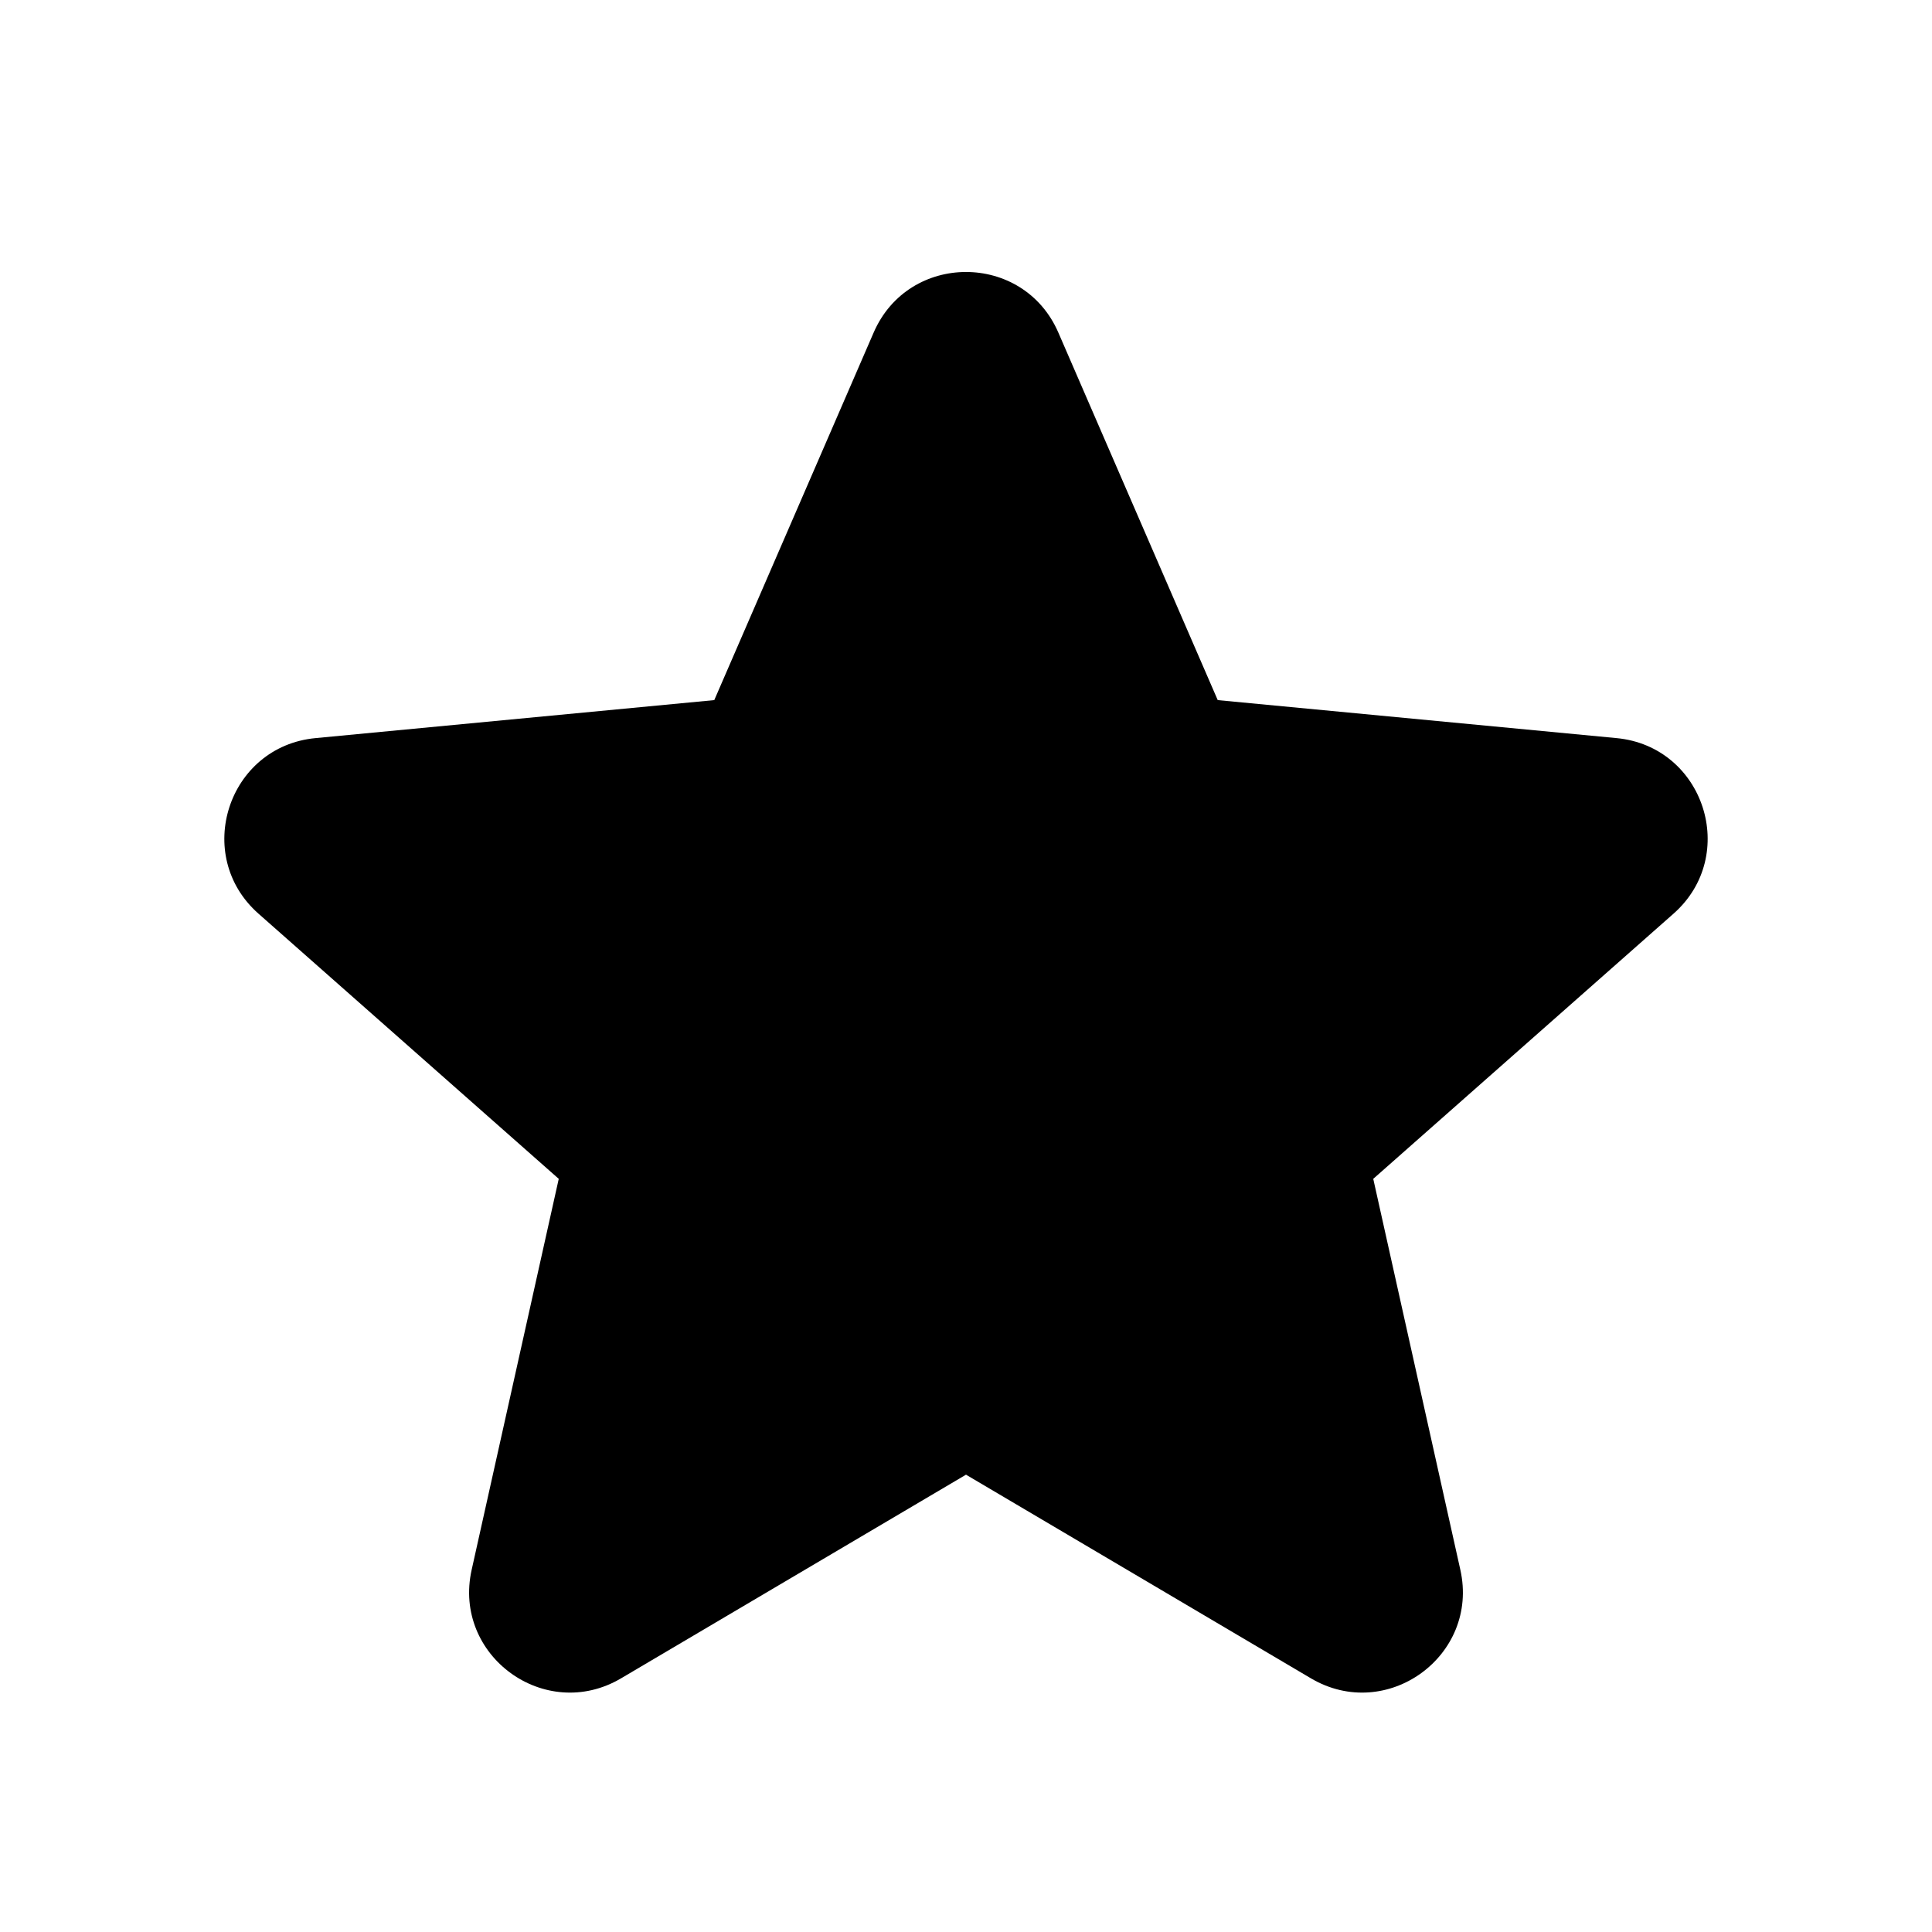
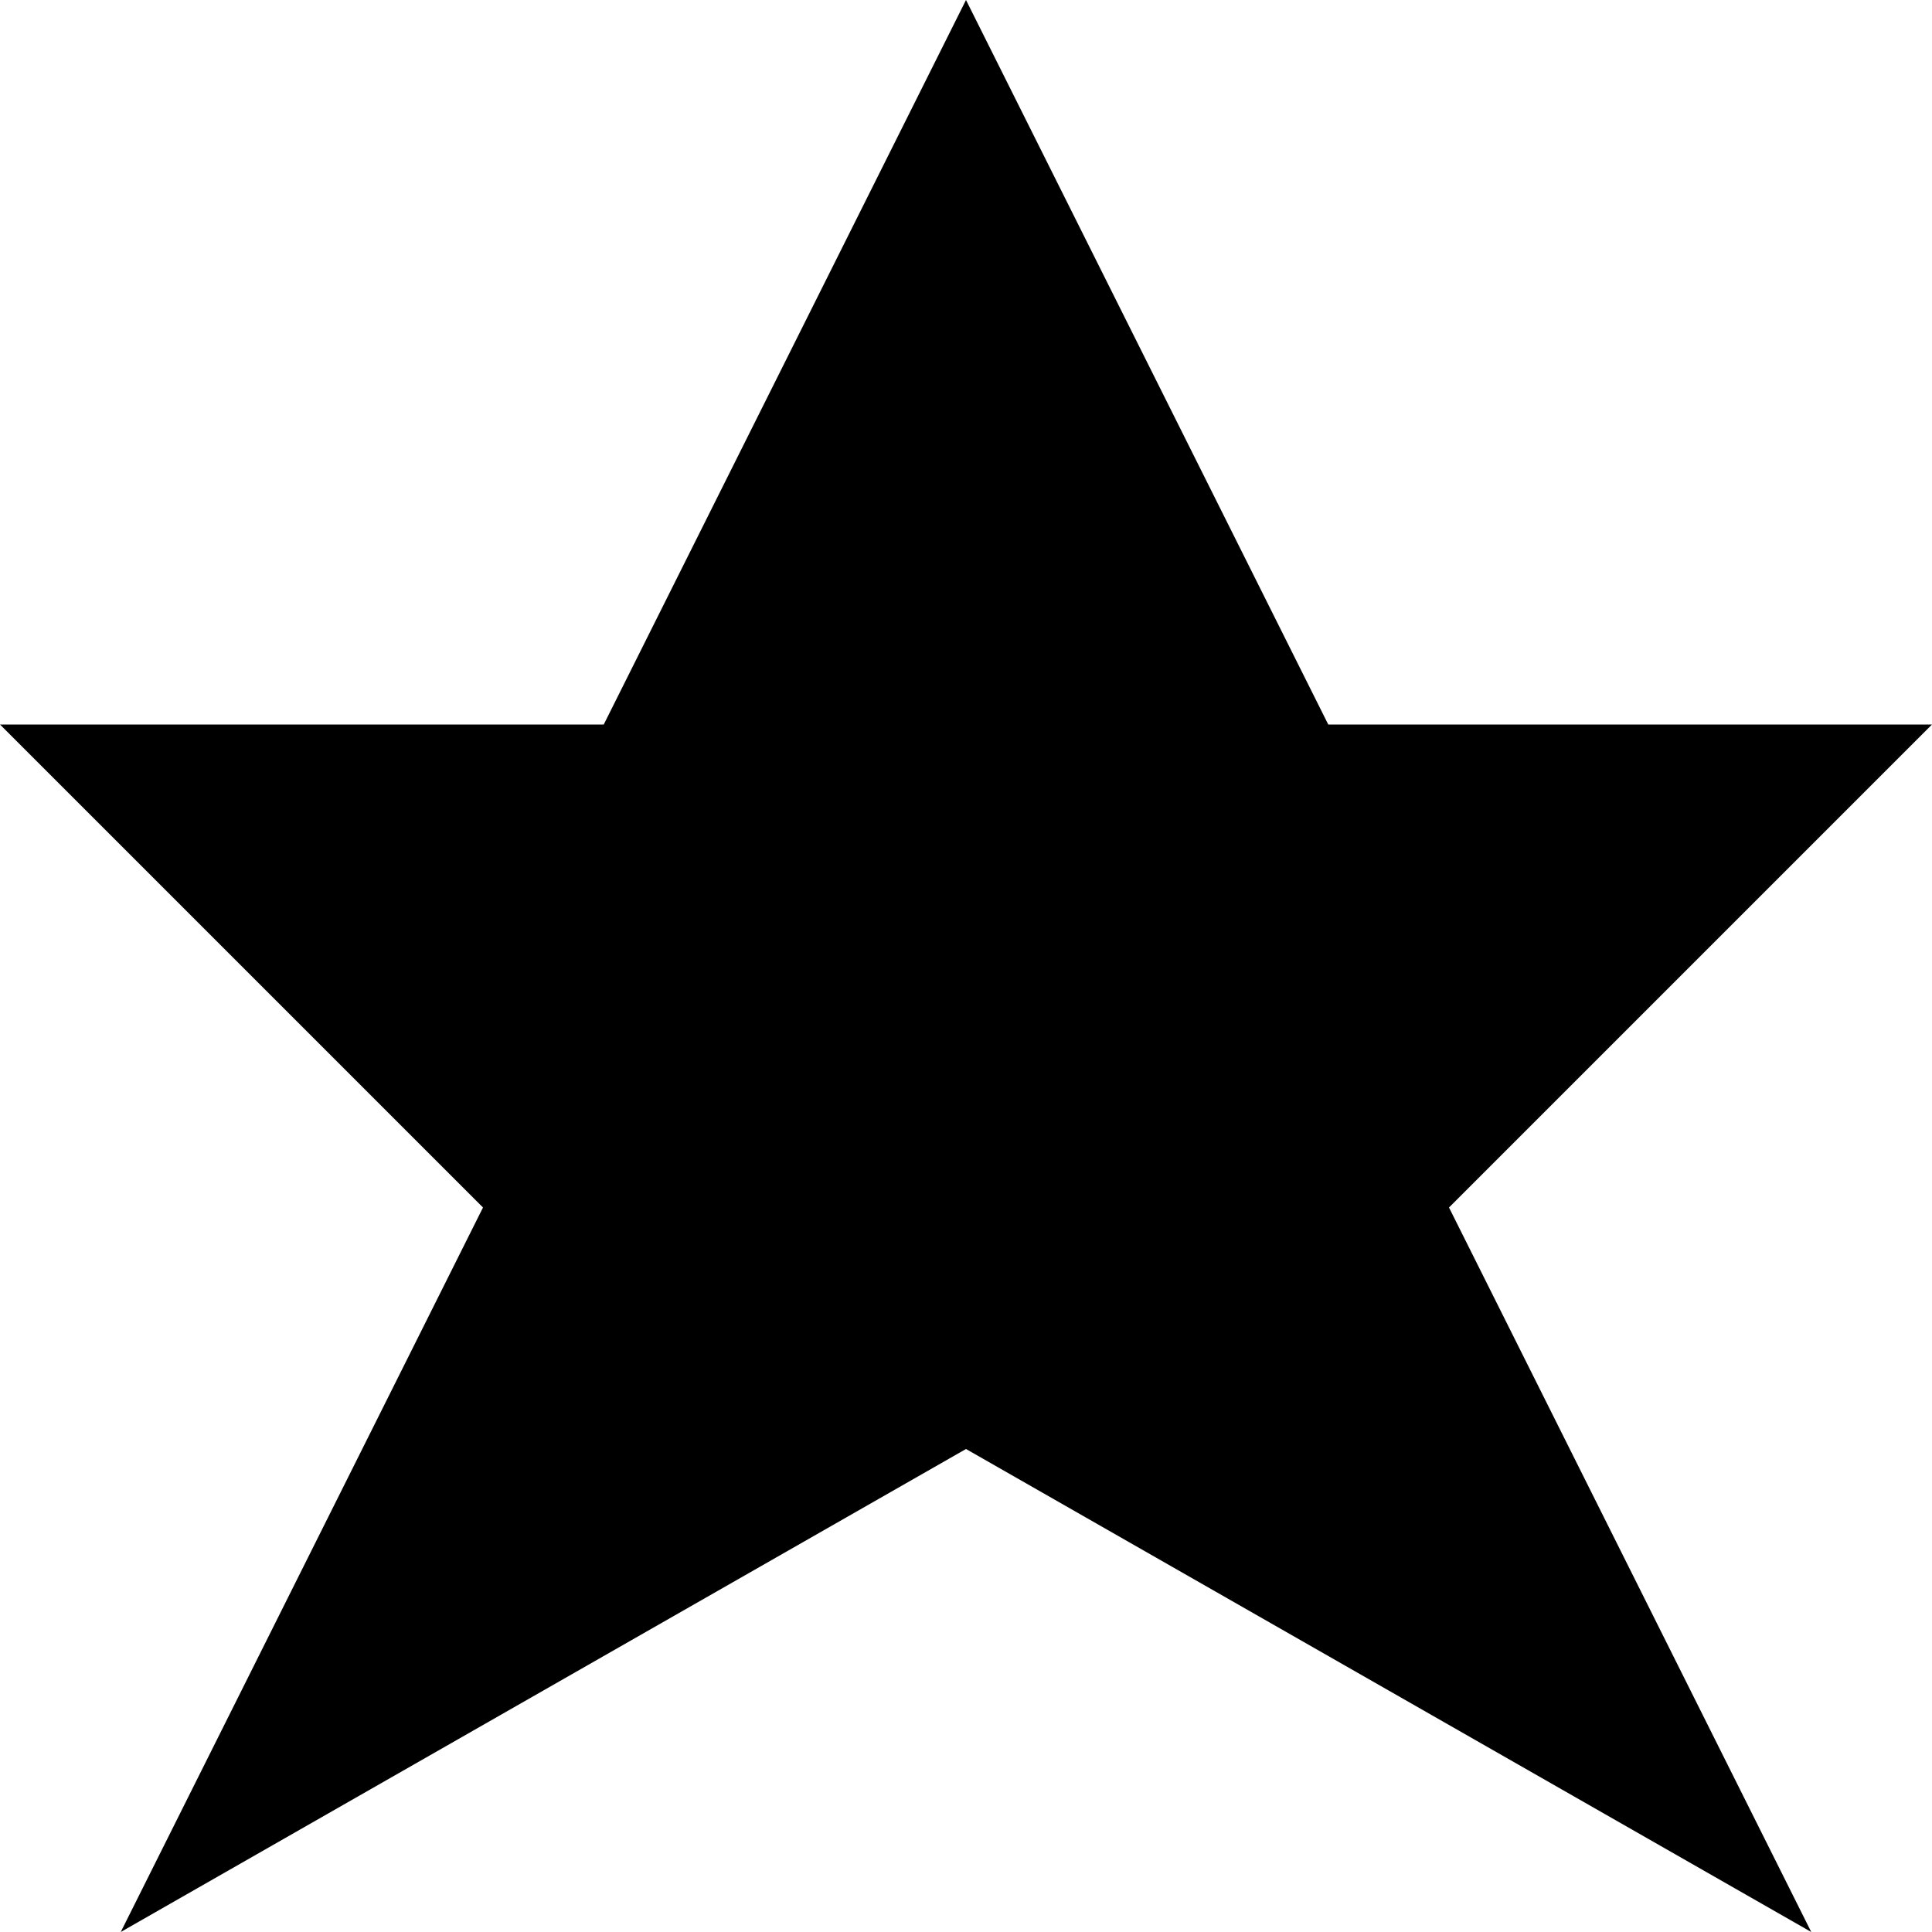
- <svg xmlns="http://www.w3.org/2000/svg" width="800px" height="800px" viewBox="0 0 24 24" fill="none">
-   <path fill-rule="evenodd" clip-rule="evenodd" d="M10.853 4.131C11.288 3.128 12.712 3.128 13.147 4.131L15.127 8.697L20.081 9.169C21.169 9.272 21.609 10.626 20.789 11.35L17.059 14.644L18.141 19.501C18.379 20.569 17.227 21.405 16.285 20.849L12 18.319L7.715 20.849C6.773 21.405 5.621 20.569 5.859 19.501L6.941 14.644L3.211 11.35C2.391 10.626 2.831 9.272 3.92 9.169L8.873 8.697L10.853 4.131Z" fill="#000000" />
+ <svg xmlns="http://www.w3.org/2000/svg" width="100%" height="100%" viewBox="0 0 32 32" class="snippetIcon" id="snippetFavouriteIcon">
+   <polygon points="16 0 10 12 0 12 8 20 2 32 16 24 30 32 24 20 32 12 22 12" />
</svg>
